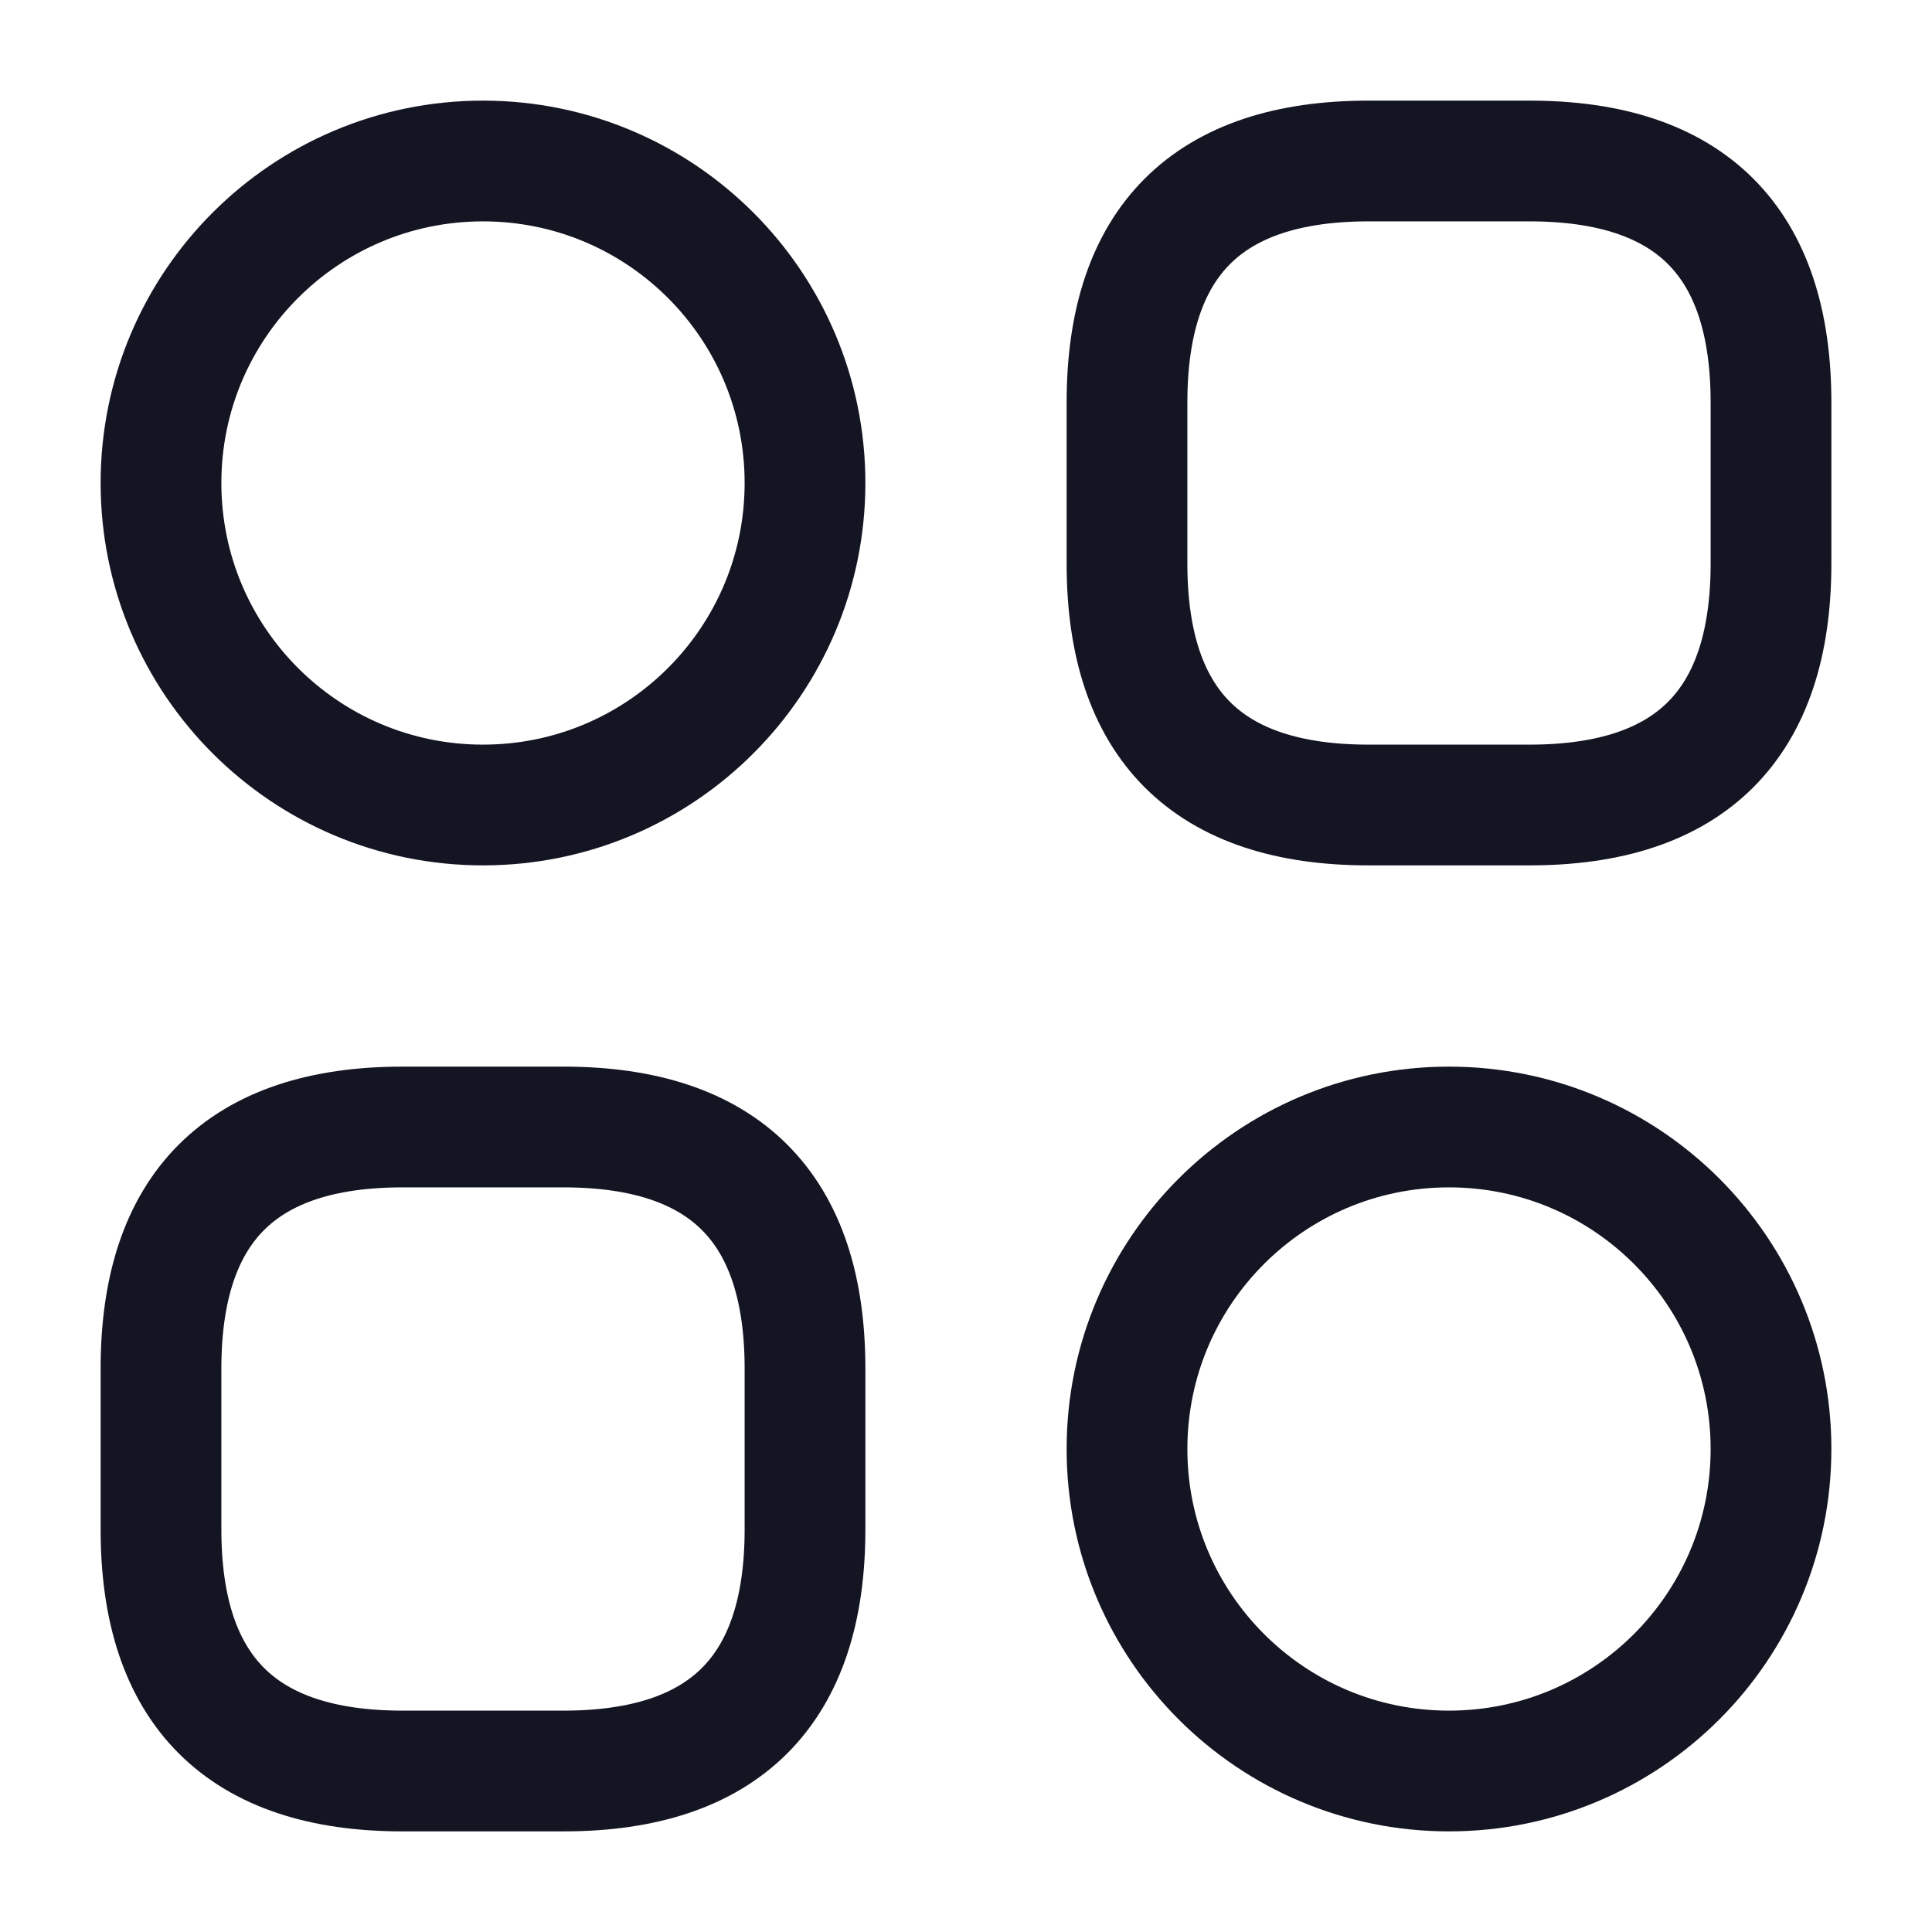
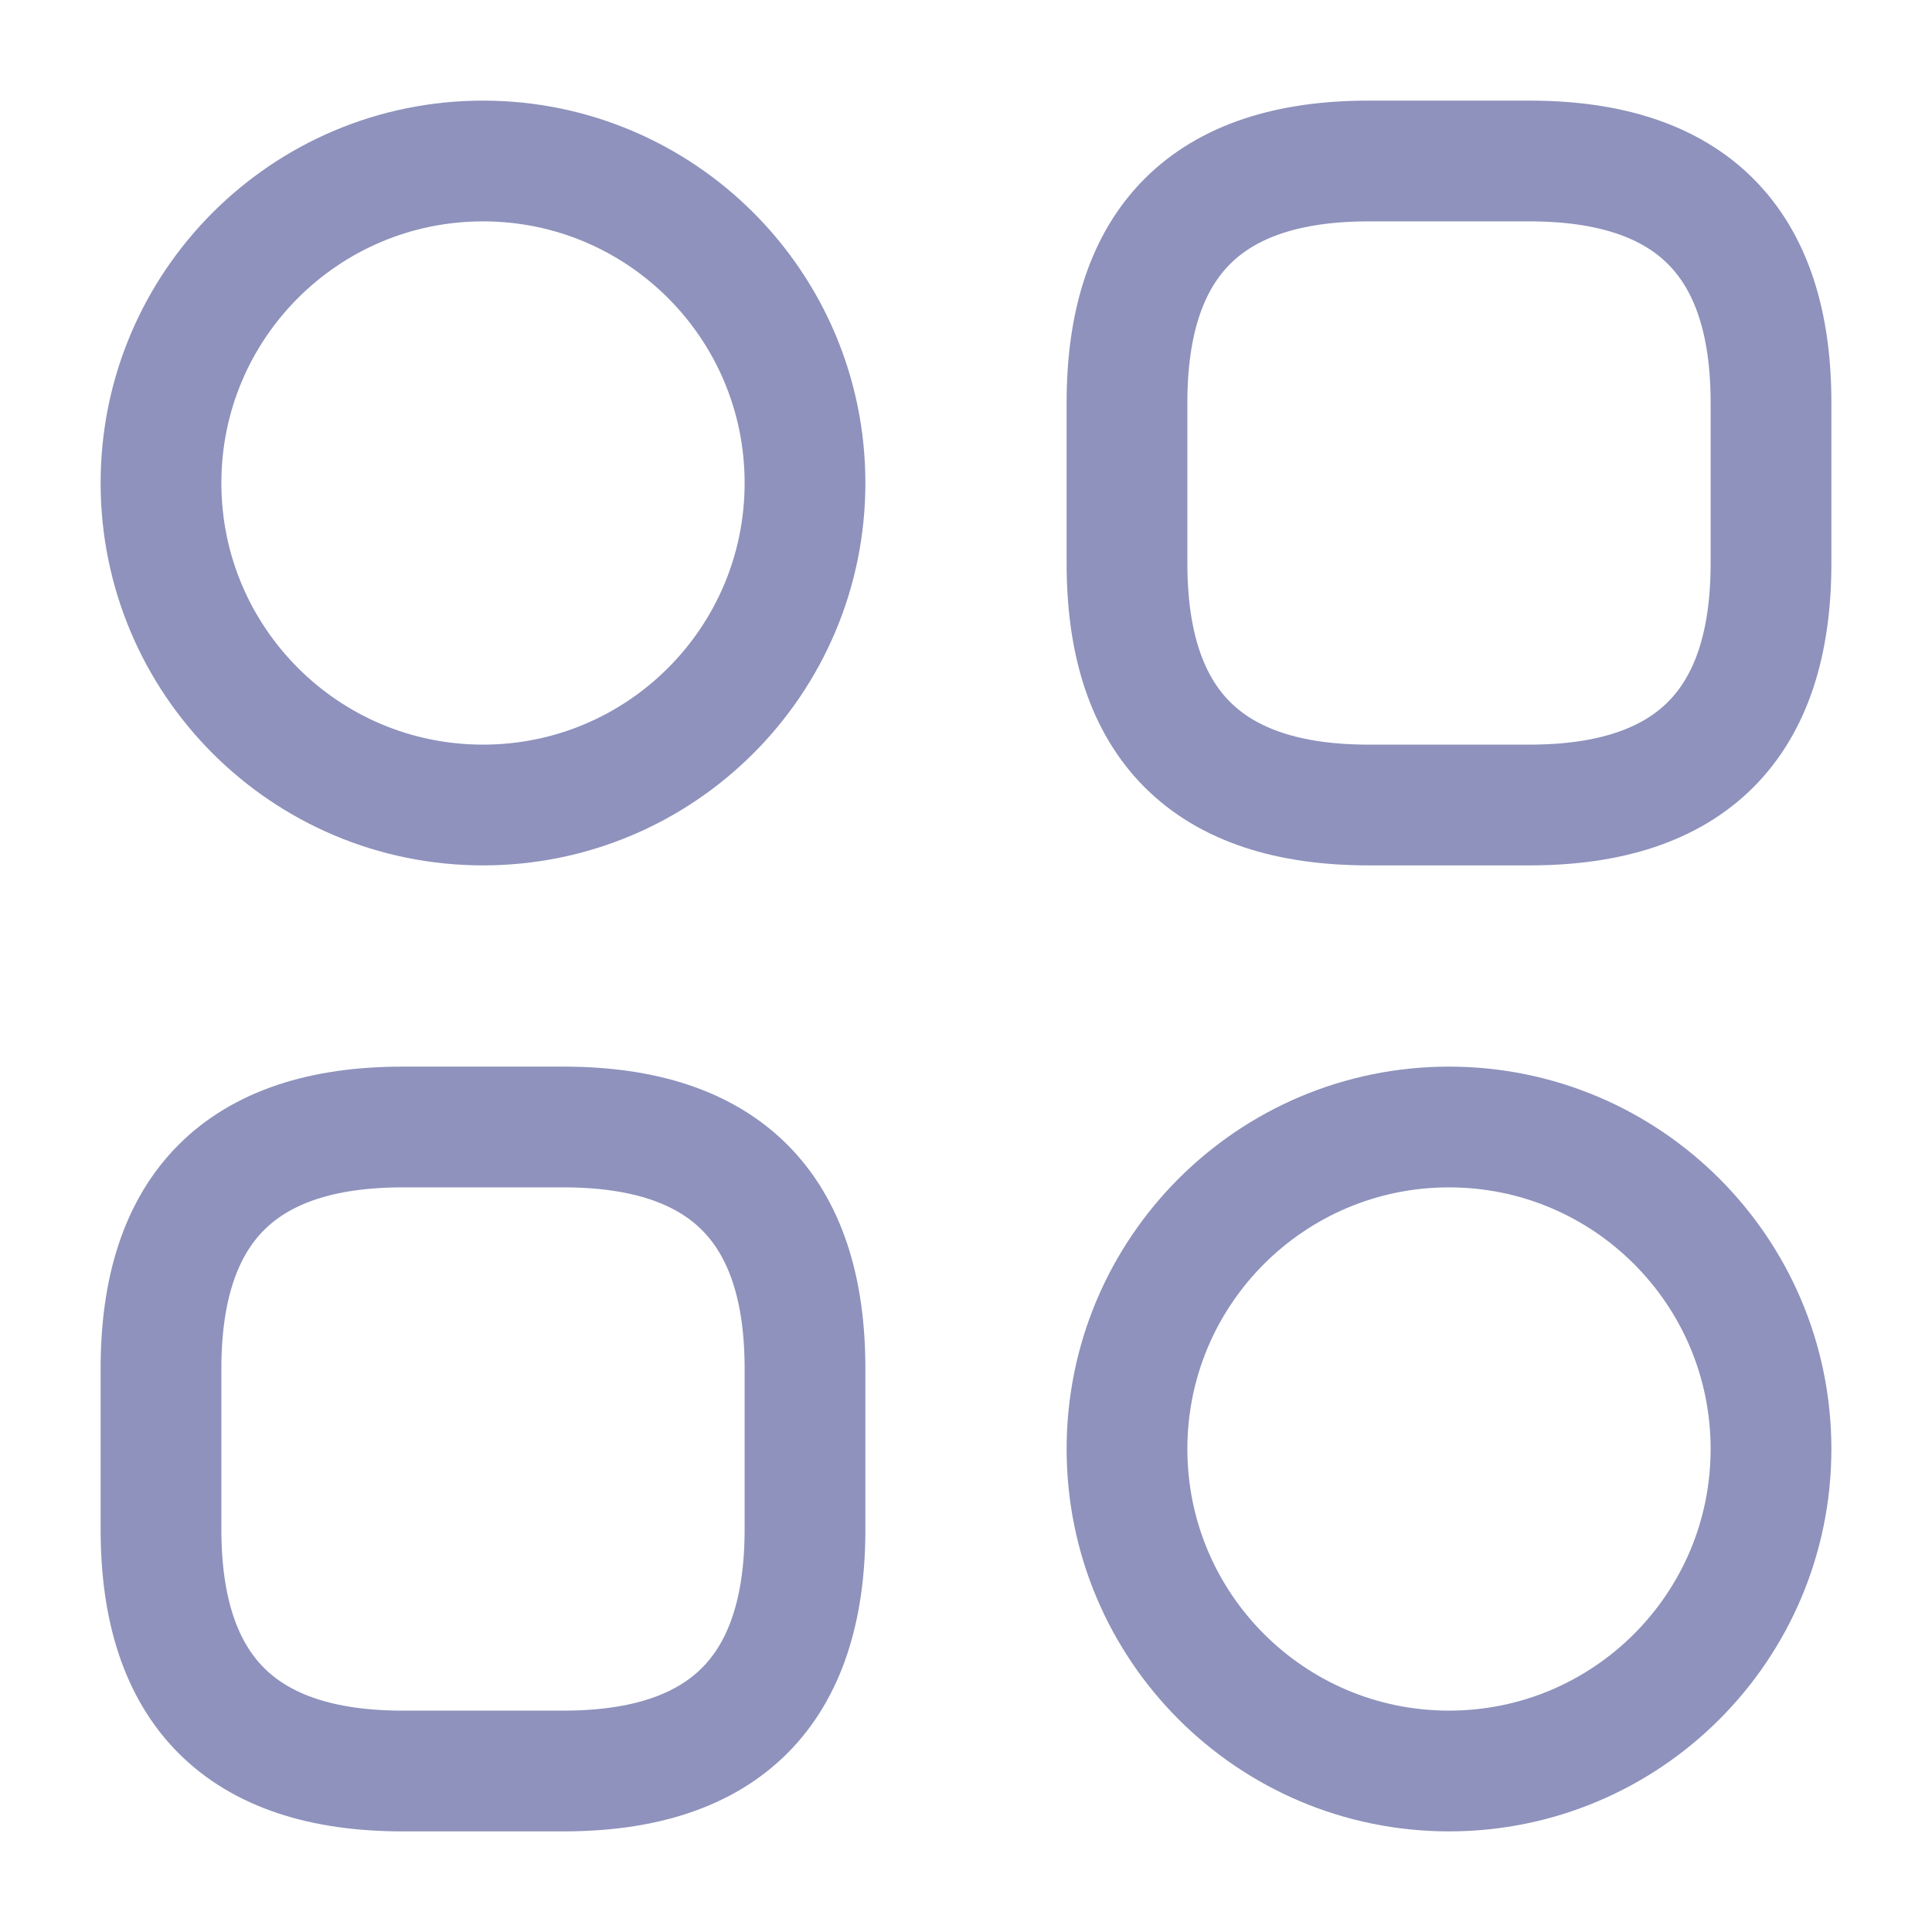
<svg xmlns="http://www.w3.org/2000/svg" width="253" height="253" viewBox="0 0 253 253" fill="none">
-   <path d="M179.208 105.417H200.292C221.375 105.417 231.917 94.875 231.917 73.792V52.708C231.917 31.625 221.375 21.083 200.292 21.083H179.208C158.125 21.083 147.583 31.625 147.583 52.708V73.792C147.583 94.875 158.125 105.417 179.208 105.417Z" stroke="#141522" stroke-width="15.812" stroke-miterlimit="10" stroke-linecap="round" stroke-linejoin="round" />
-   <path d="M52.708 231.917H73.792C94.875 231.917 105.417 221.375 105.417 200.292V179.208C105.417 158.125 94.875 147.583 73.792 147.583H52.708C31.625 147.583 21.083 158.125 21.083 179.208V200.292C21.083 221.375 31.625 231.917 52.708 231.917Z" stroke="#141522" stroke-width="15.812" stroke-miterlimit="10" stroke-linecap="round" stroke-linejoin="round" />
-   <path d="M63.25 105.417C86.538 105.417 105.417 86.538 105.417 63.25C105.417 39.962 86.538 21.083 63.25 21.083C39.962 21.083 21.083 39.962 21.083 63.25C21.083 86.538 39.962 105.417 63.25 105.417Z" stroke="#141522" stroke-width="15.812" stroke-miterlimit="10" stroke-linecap="round" stroke-linejoin="round" />
-   <path d="M189.75 231.917C213.038 231.917 231.917 213.038 231.917 189.75C231.917 166.462 213.038 147.583 189.75 147.583C166.462 147.583 147.583 166.462 147.583 189.75C147.583 213.038 166.462 231.917 189.75 231.917Z" stroke="#141522" stroke-width="15.812" stroke-miterlimit="10" stroke-linecap="round" stroke-linejoin="round" />
+   <path d="M179.208 105.417H200.292C221.375 105.417 231.917 94.875 231.917 73.792V52.708C231.917 31.625 221.375 21.083 200.292 21.083H179.208C158.125 21.083 147.583 31.625 147.583 52.708V73.792C147.583 94.875 158.125 105.417 179.208 105.417Z" stroke="#8E92BC" stroke-width="15.812" stroke-miterlimit="10" stroke-linecap="round" stroke-linejoin="round" />
+   <path d="M52.708 231.917H73.792C94.875 231.917 105.417 221.375 105.417 200.292V179.208C105.417 158.125 94.875 147.583 73.792 147.583H52.708C31.625 147.583 21.083 158.125 21.083 179.208V200.292C21.083 221.375 31.625 231.917 52.708 231.917Z" stroke="#8E92BC" stroke-width="15.812" stroke-miterlimit="10" stroke-linecap="round" stroke-linejoin="round" />
+   <path d="M63.25 105.417C86.538 105.417 105.417 86.538 105.417 63.25C105.417 39.962 86.538 21.083 63.25 21.083C39.962 21.083 21.083 39.962 21.083 63.25C21.083 86.538 39.962 105.417 63.25 105.417Z" stroke="#8E92BC" stroke-width="15.812" stroke-miterlimit="10" stroke-linecap="round" stroke-linejoin="round" />
+   <path d="M189.75 231.917C213.038 231.917 231.917 213.038 231.917 189.75C231.917 166.462 213.038 147.583 189.75 147.583C166.462 147.583 147.583 166.462 147.583 189.75C147.583 213.038 166.462 231.917 189.75 231.917Z" stroke="#8E92BC" stroke-width="15.812" stroke-miterlimit="10" stroke-linecap="round" stroke-linejoin="round" />
</svg>
